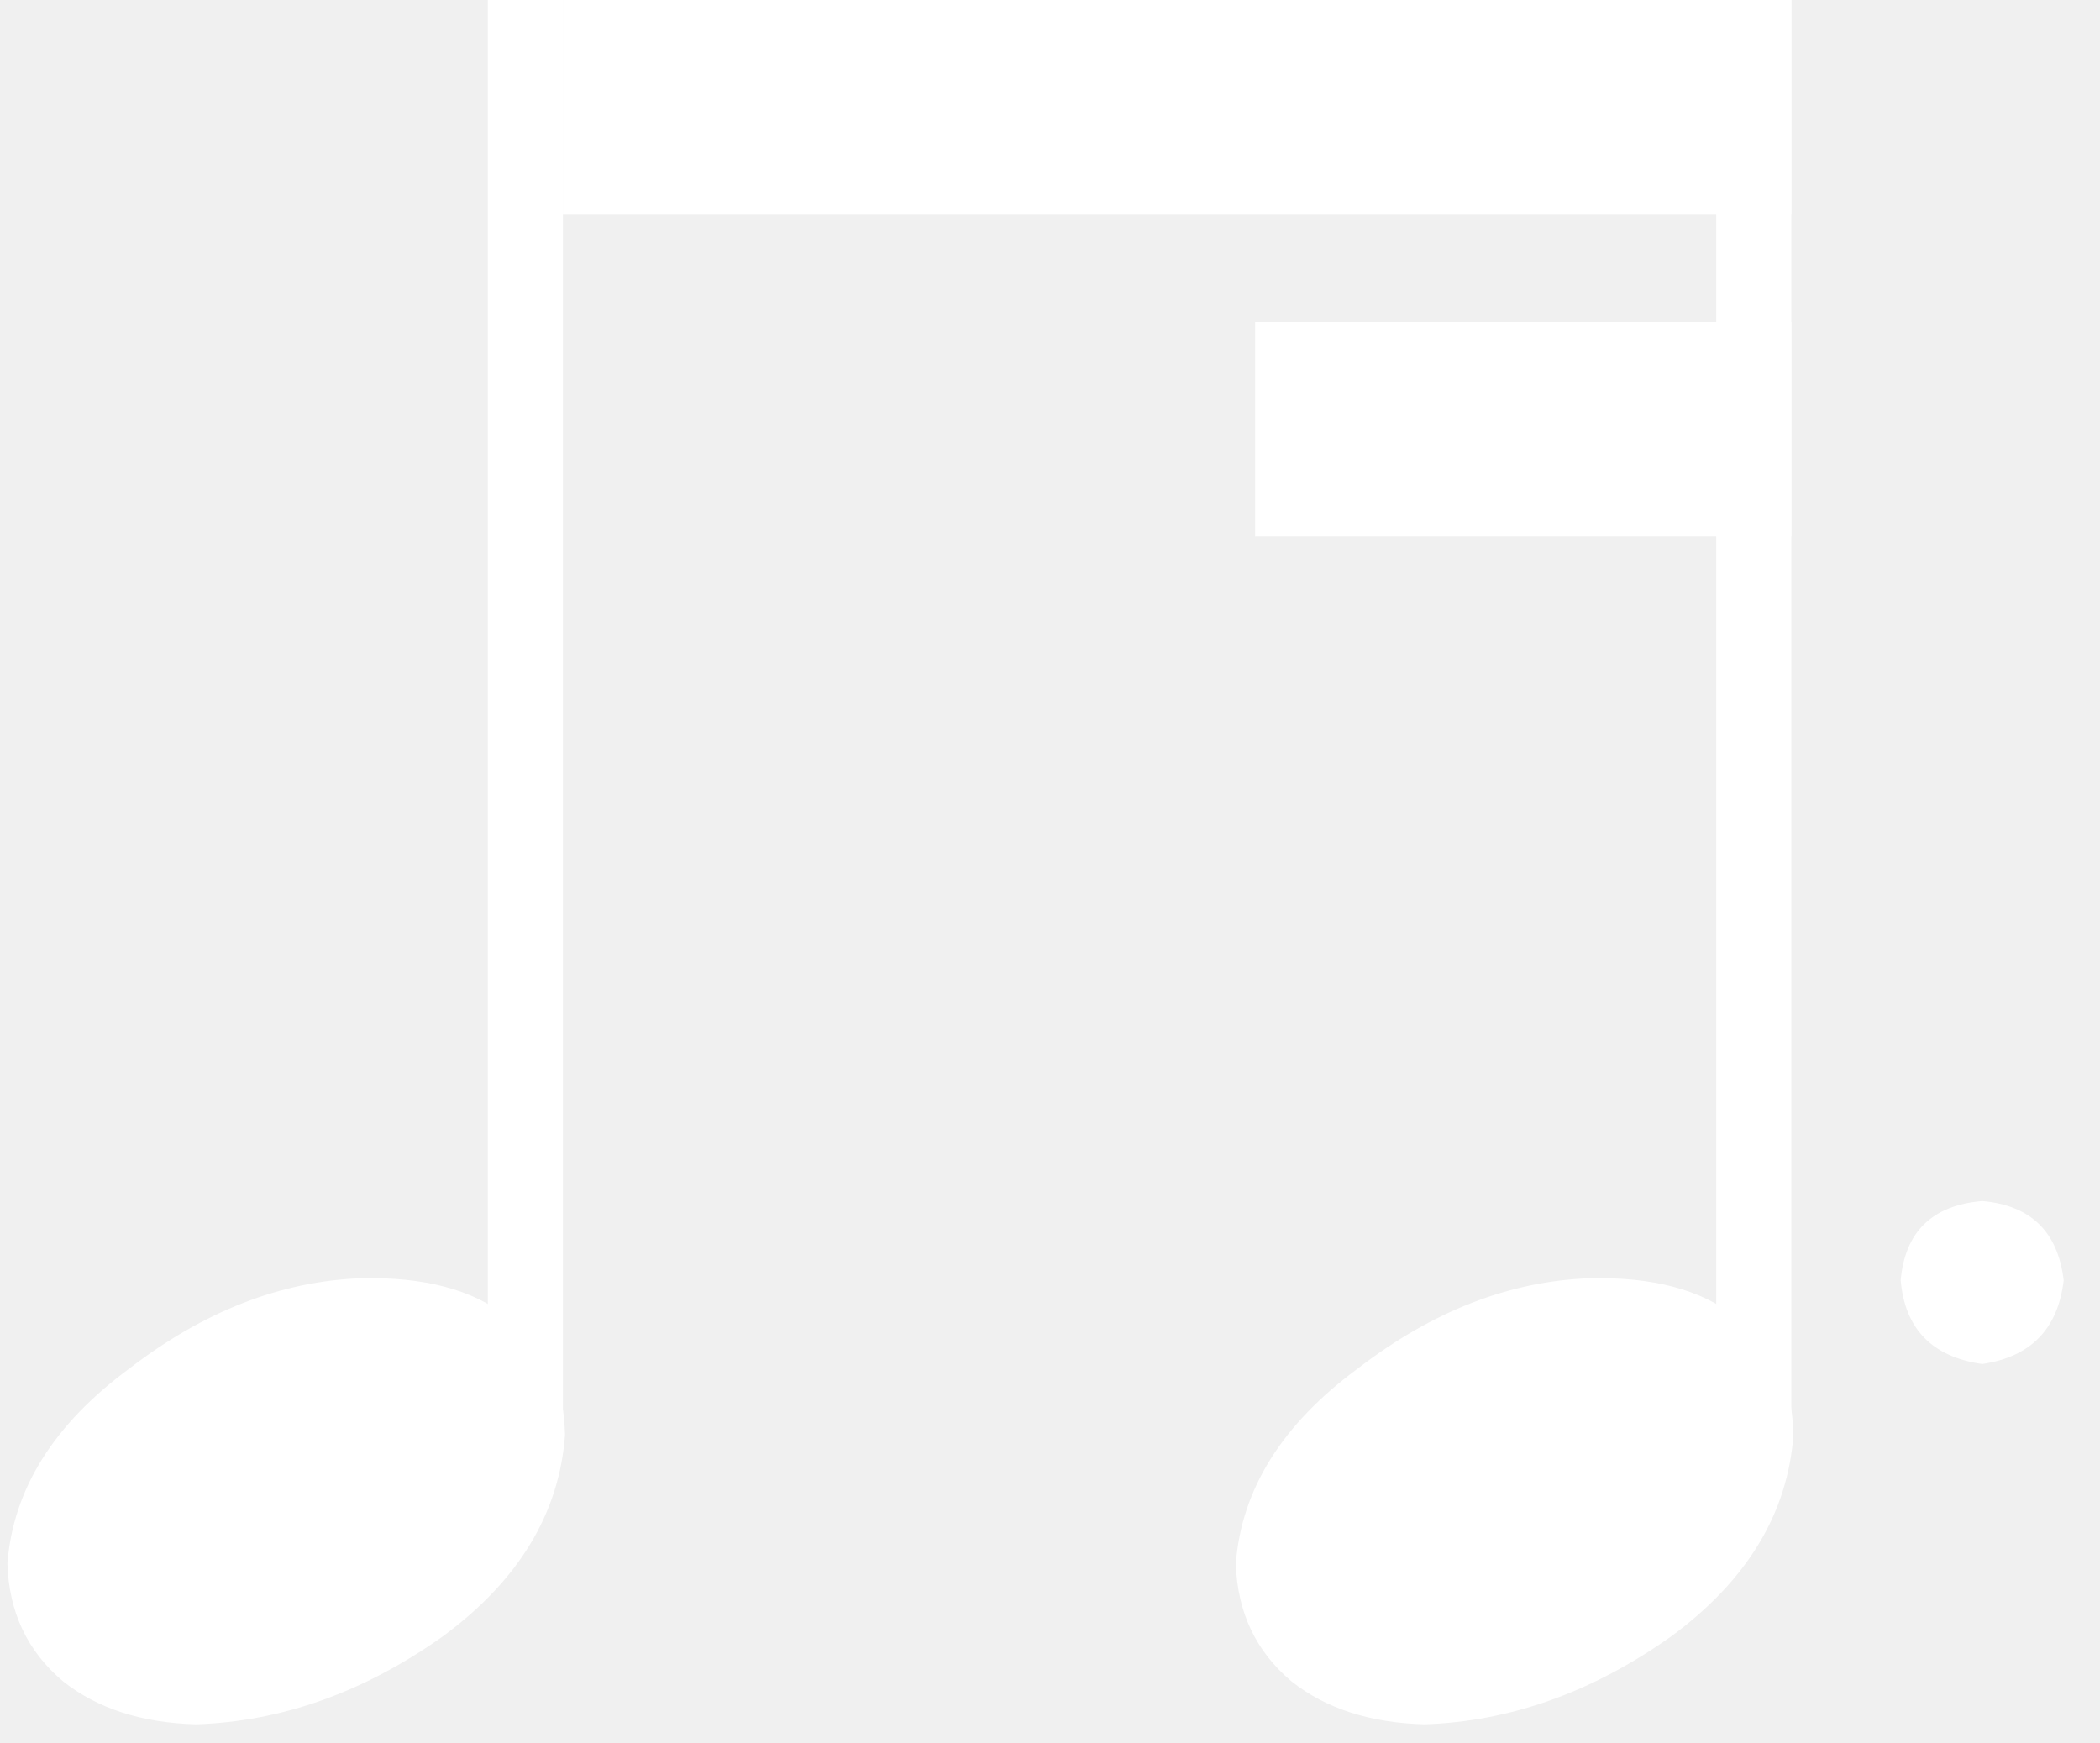
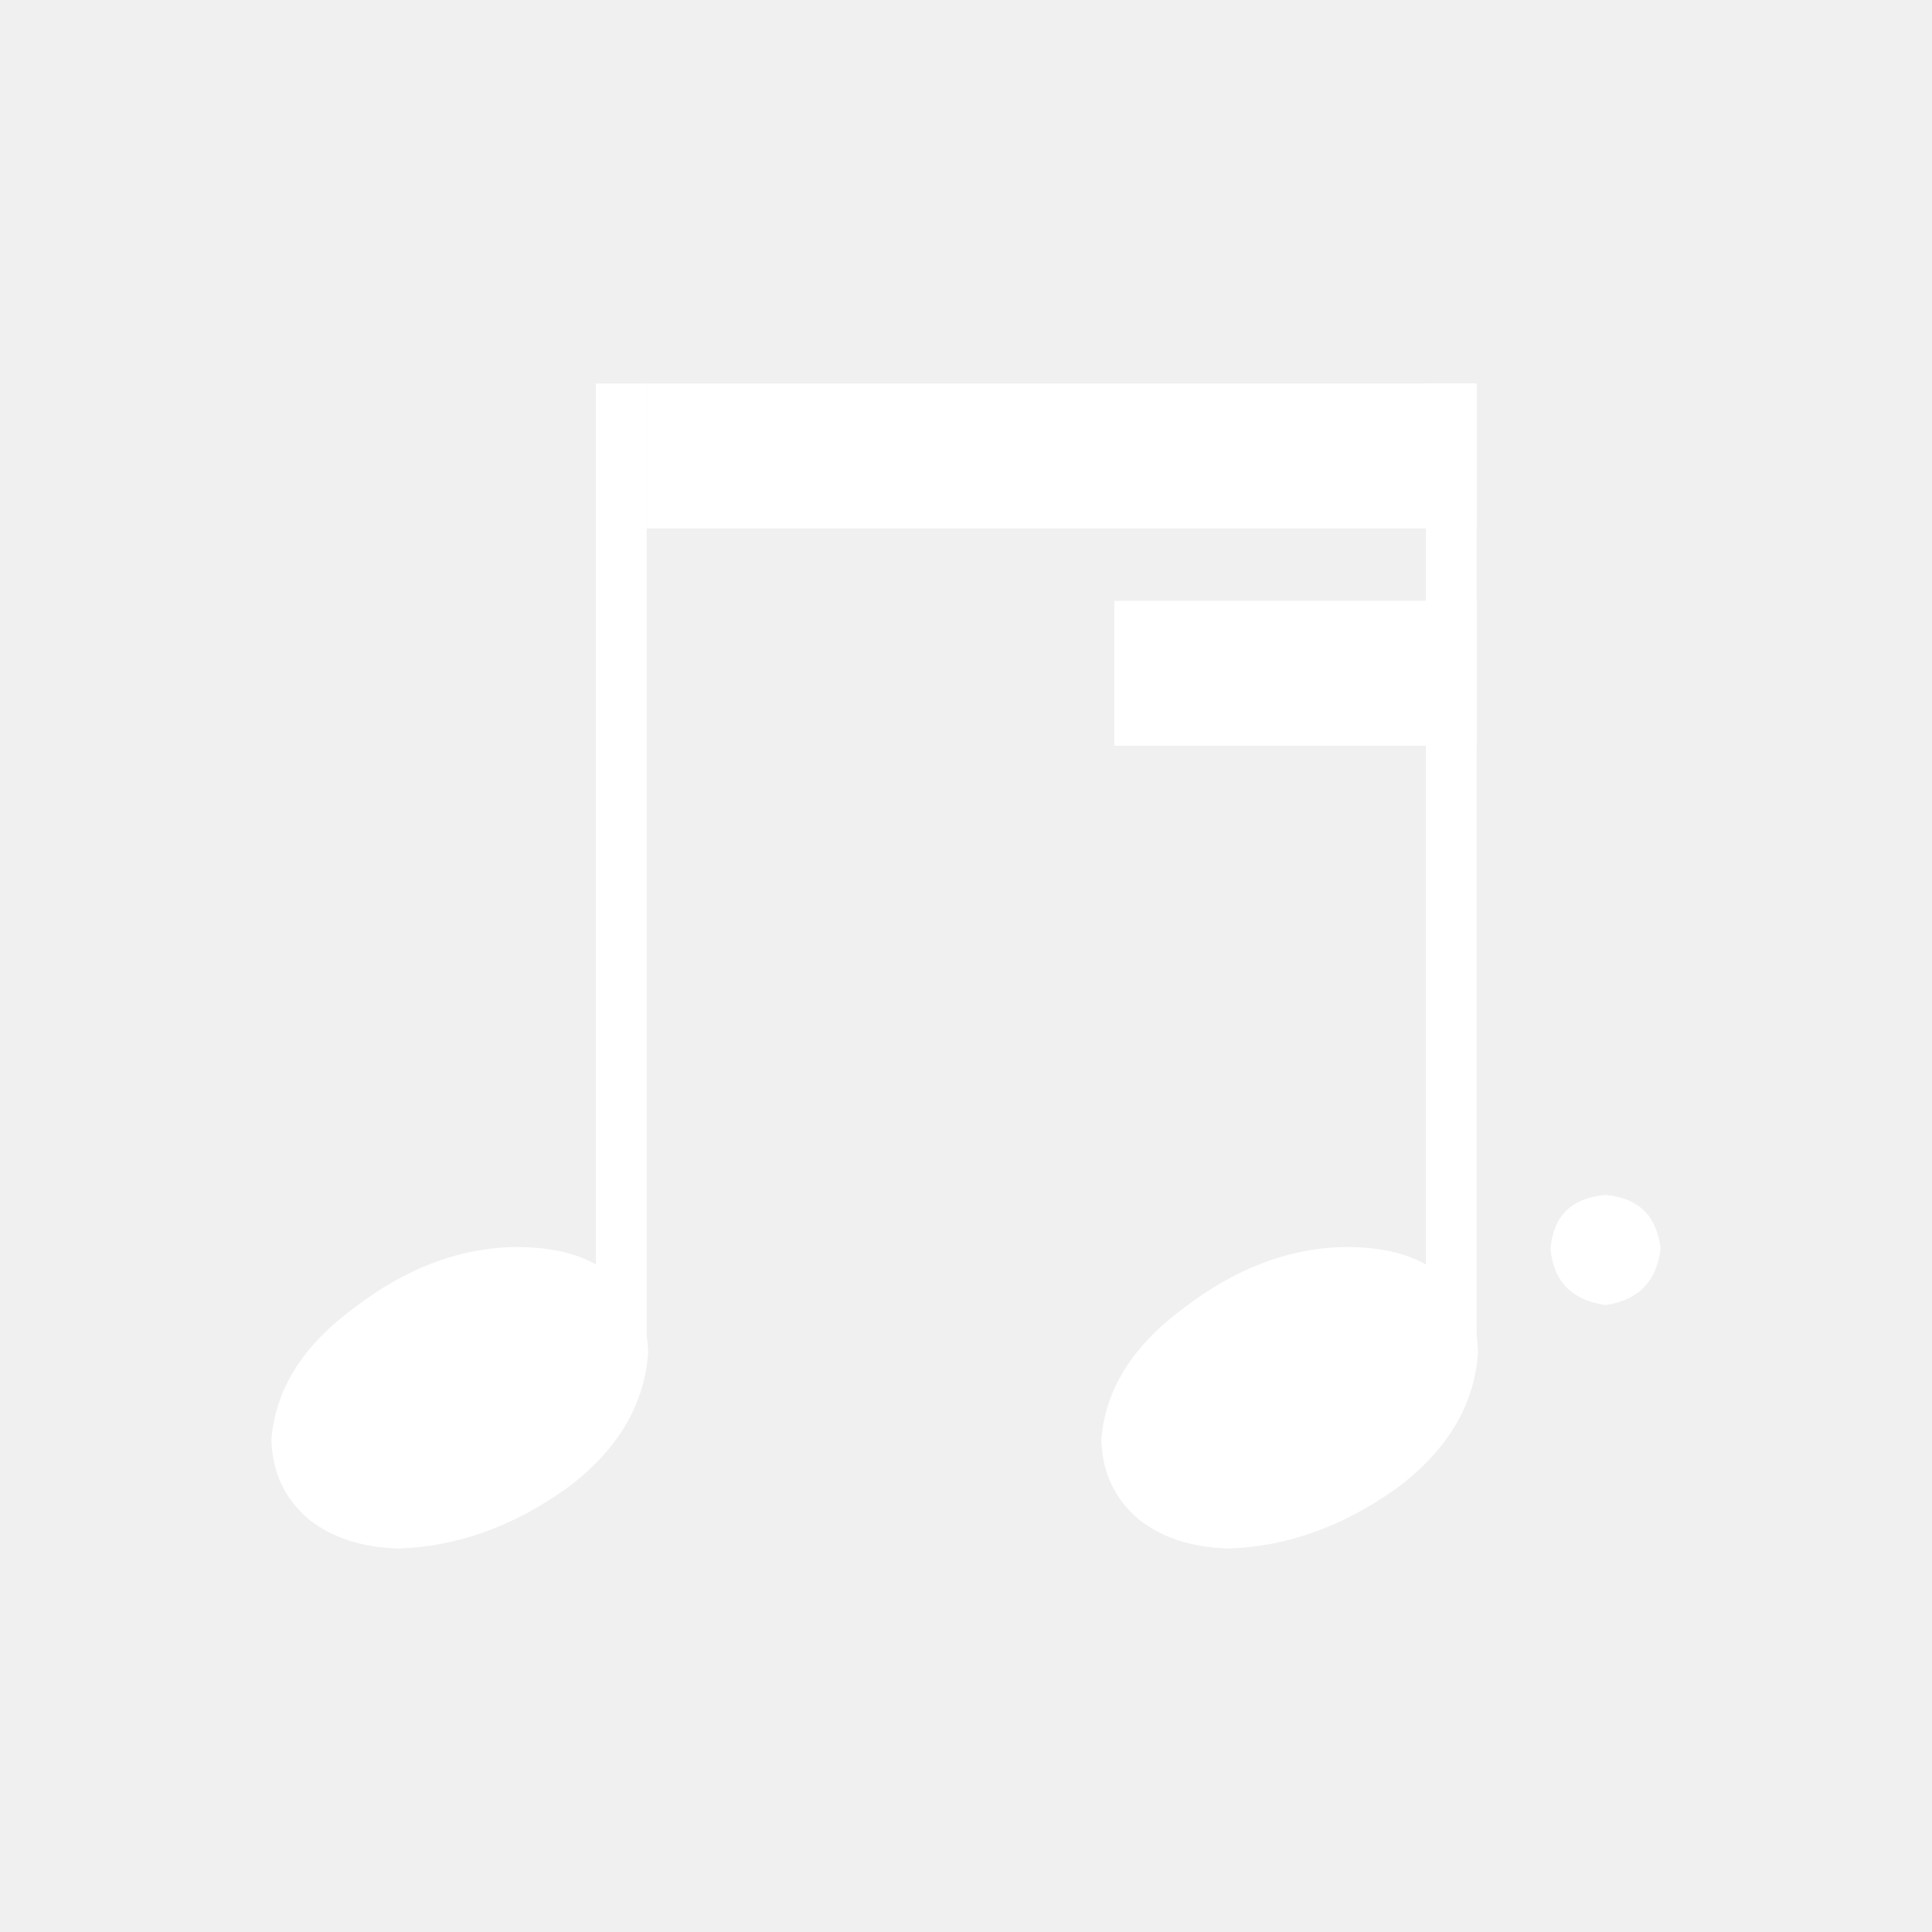
- <svg xmlns="http://www.w3.org/2000/svg" width="47" height="39" viewBox="0 0 47 39" fill="none">
-   <path d="M12.598 0H10.918V31.68H12.598V0Z" fill="white" />
-   <path d="M12.646 32.112C12.518 33.872 11.606 35.376 9.91 36.624C8.15 37.872 6.31 38.528 4.39 38.592C3.174 38.56 2.182 38.24 1.414 37.632C0.614 36.96 0.198 36.08 0.166 34.992C0.294 33.328 1.206 31.872 2.902 30.624C4.566 29.344 6.294 28.672 8.086 28.608C9.494 28.576 10.582 28.864 11.35 29.472C12.182 30.016 12.614 30.896 12.646 32.112Z" fill="white" />
-   <path d="M40.091 0H38.411V31.68H40.091V0Z" fill="white" />
-   <path d="M40.139 32.112C40.011 33.872 39.099 35.376 37.403 36.624C35.643 37.872 33.803 38.528 31.883 38.592C30.667 38.56 29.675 38.24 28.907 37.632C28.107 36.96 27.691 36.08 27.659 34.992C27.787 33.328 28.699 31.872 30.395 30.624C32.059 29.344 33.787 28.672 35.579 28.608C36.987 28.576 38.075 28.864 38.843 29.472C39.675 30.016 40.107 30.896 40.139 32.112Z" fill="white" />
-   <path d="M46.187 28.656C46.059 29.744 45.451 30.368 44.363 30.528C43.243 30.368 42.635 29.744 42.539 28.656C42.635 27.568 43.243 26.976 44.363 26.88C45.451 26.976 46.059 27.568 46.187 28.656Z" fill="white" />
-   <path d="M12.598 0V4.8H40.091V0H12.598Z" fill="white" />
-   <path d="M28.091 7.2V12H40.091V7.2H28.091Z" fill="white" />
+ <svg xmlns="http://www.w3.org/2000/svg" width="64" height="64" viewBox="0 0 64 64" fill="none">
+   <path d="M21.422 12.704H19.742V44.384H21.422V12.704Z" fill="white" />
+   <path d="M21.47 44.816C21.342 46.576 20.43 48.08 18.734 49.328C16.974 50.576 15.134 51.232 13.214 51.296C11.998 51.264 11.006 50.944 10.238 50.336C9.438 49.664 9.022 48.784 8.99 47.696C9.118 46.032 10.03 44.576 11.726 43.328C13.39 42.048 15.118 41.376 16.91 41.312C18.318 41.28 19.406 41.568 20.174 42.176C21.006 42.72 21.438 43.6 21.47 44.816Z" fill="white" />
+   <path d="M48.914 12.704H47.234V44.384H48.914V12.704Z" fill="white" />
+   <path d="M48.962 44.816C48.834 46.576 47.922 48.08 46.226 49.328C44.466 50.576 42.626 51.232 40.706 51.296C39.49 51.264 38.498 50.944 37.73 50.336C36.93 49.664 36.514 48.784 36.482 47.696C36.61 46.032 37.522 44.576 39.218 43.328C40.882 42.048 42.61 41.376 44.402 41.312C45.81 41.28 46.898 41.568 47.666 42.176C48.498 42.72 48.93 43.6 48.962 44.816Z" fill="white" />
+   <path d="M55.01 41.36C54.882 42.448 54.274 43.072 53.186 43.232C52.066 43.072 51.458 42.448 51.362 41.36C51.458 40.272 52.066 39.68 53.186 39.584C54.274 39.68 54.882 40.272 55.01 41.36Z" fill="white" />
+   <path d="M21.422 12.704V17.504H48.914V12.704H21.422Z" fill="white" />
+   <path d="M36.914 19.904V24.704H48.914V19.904H36.914Z" fill="white" />
</svg>
